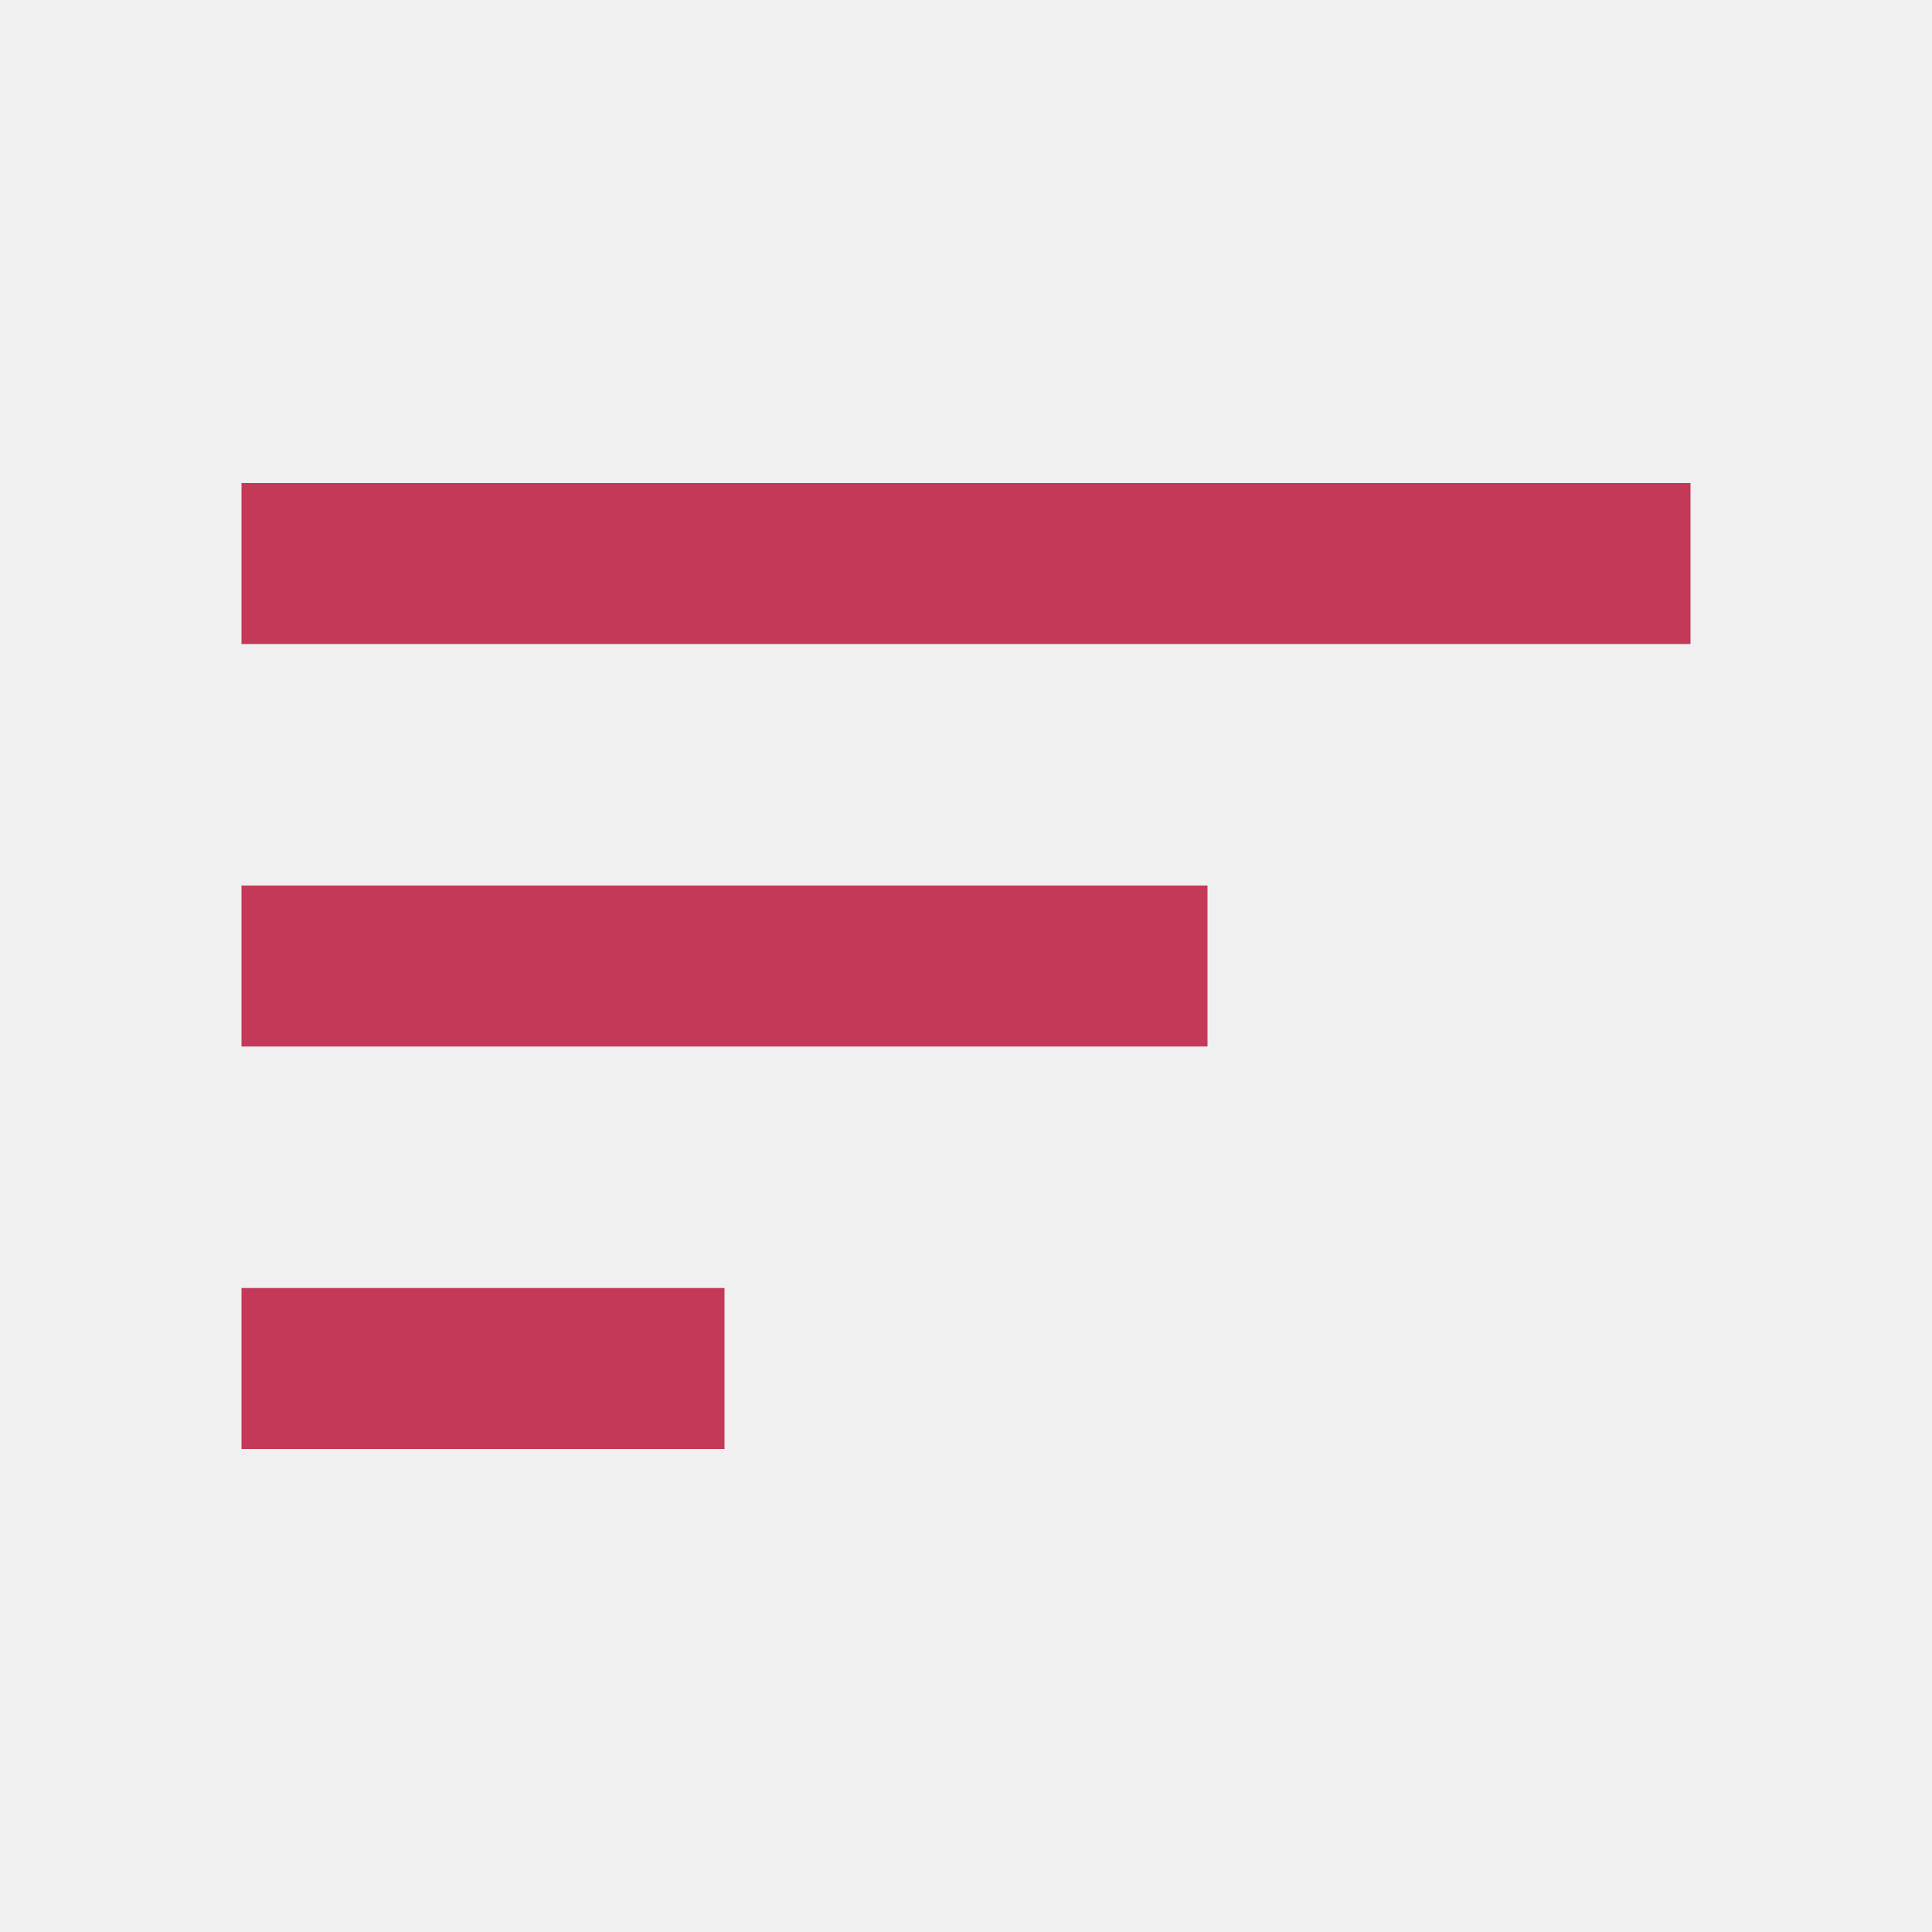
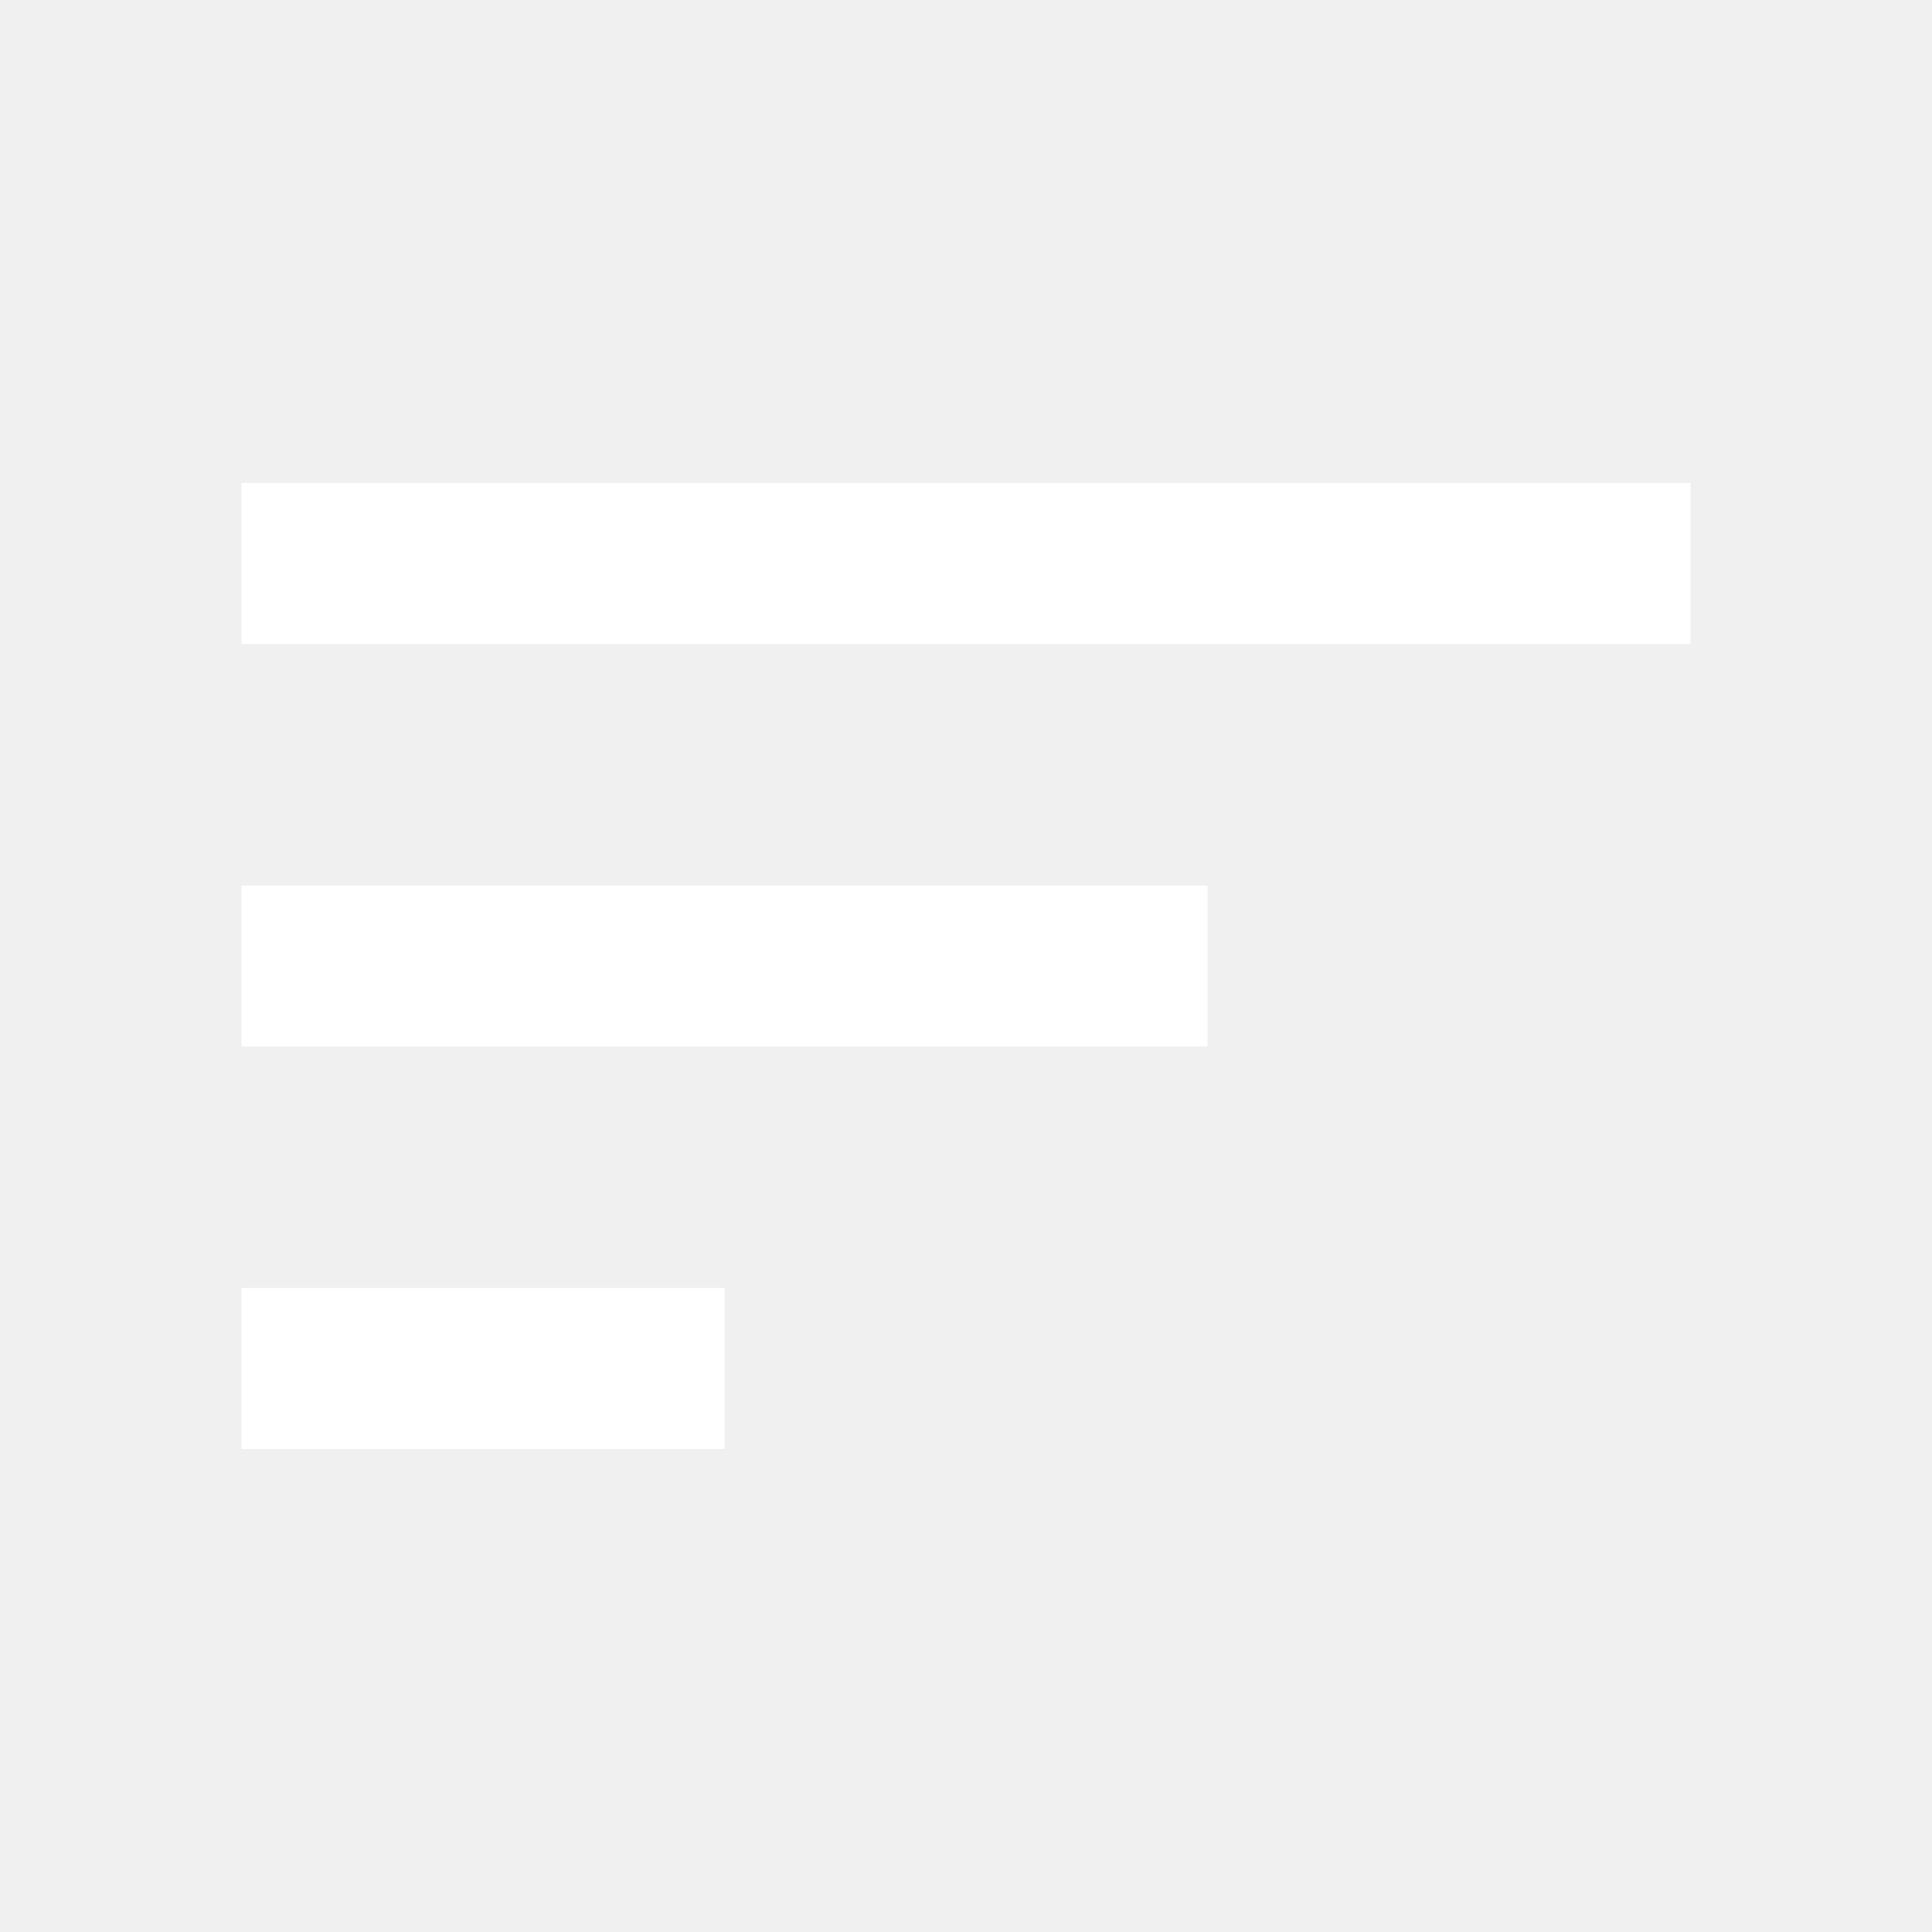
<svg xmlns="http://www.w3.org/2000/svg" width="48" height="48" viewBox="0 0 48 48">
-   <path fill="#c43958" d="M6 36h12v-4h-12v4zm0-24v4h36v-4h-36zm0 14h24v-4h-24v4z" />
+   <path fill="white" d="M6 36h12v-4h-12v4zm0-24v4h36v-4h-36zm0 14h24v-4h-24v4z" />
  <path d="M0 0h48v48h-48z" fill="none" />
</svg>
